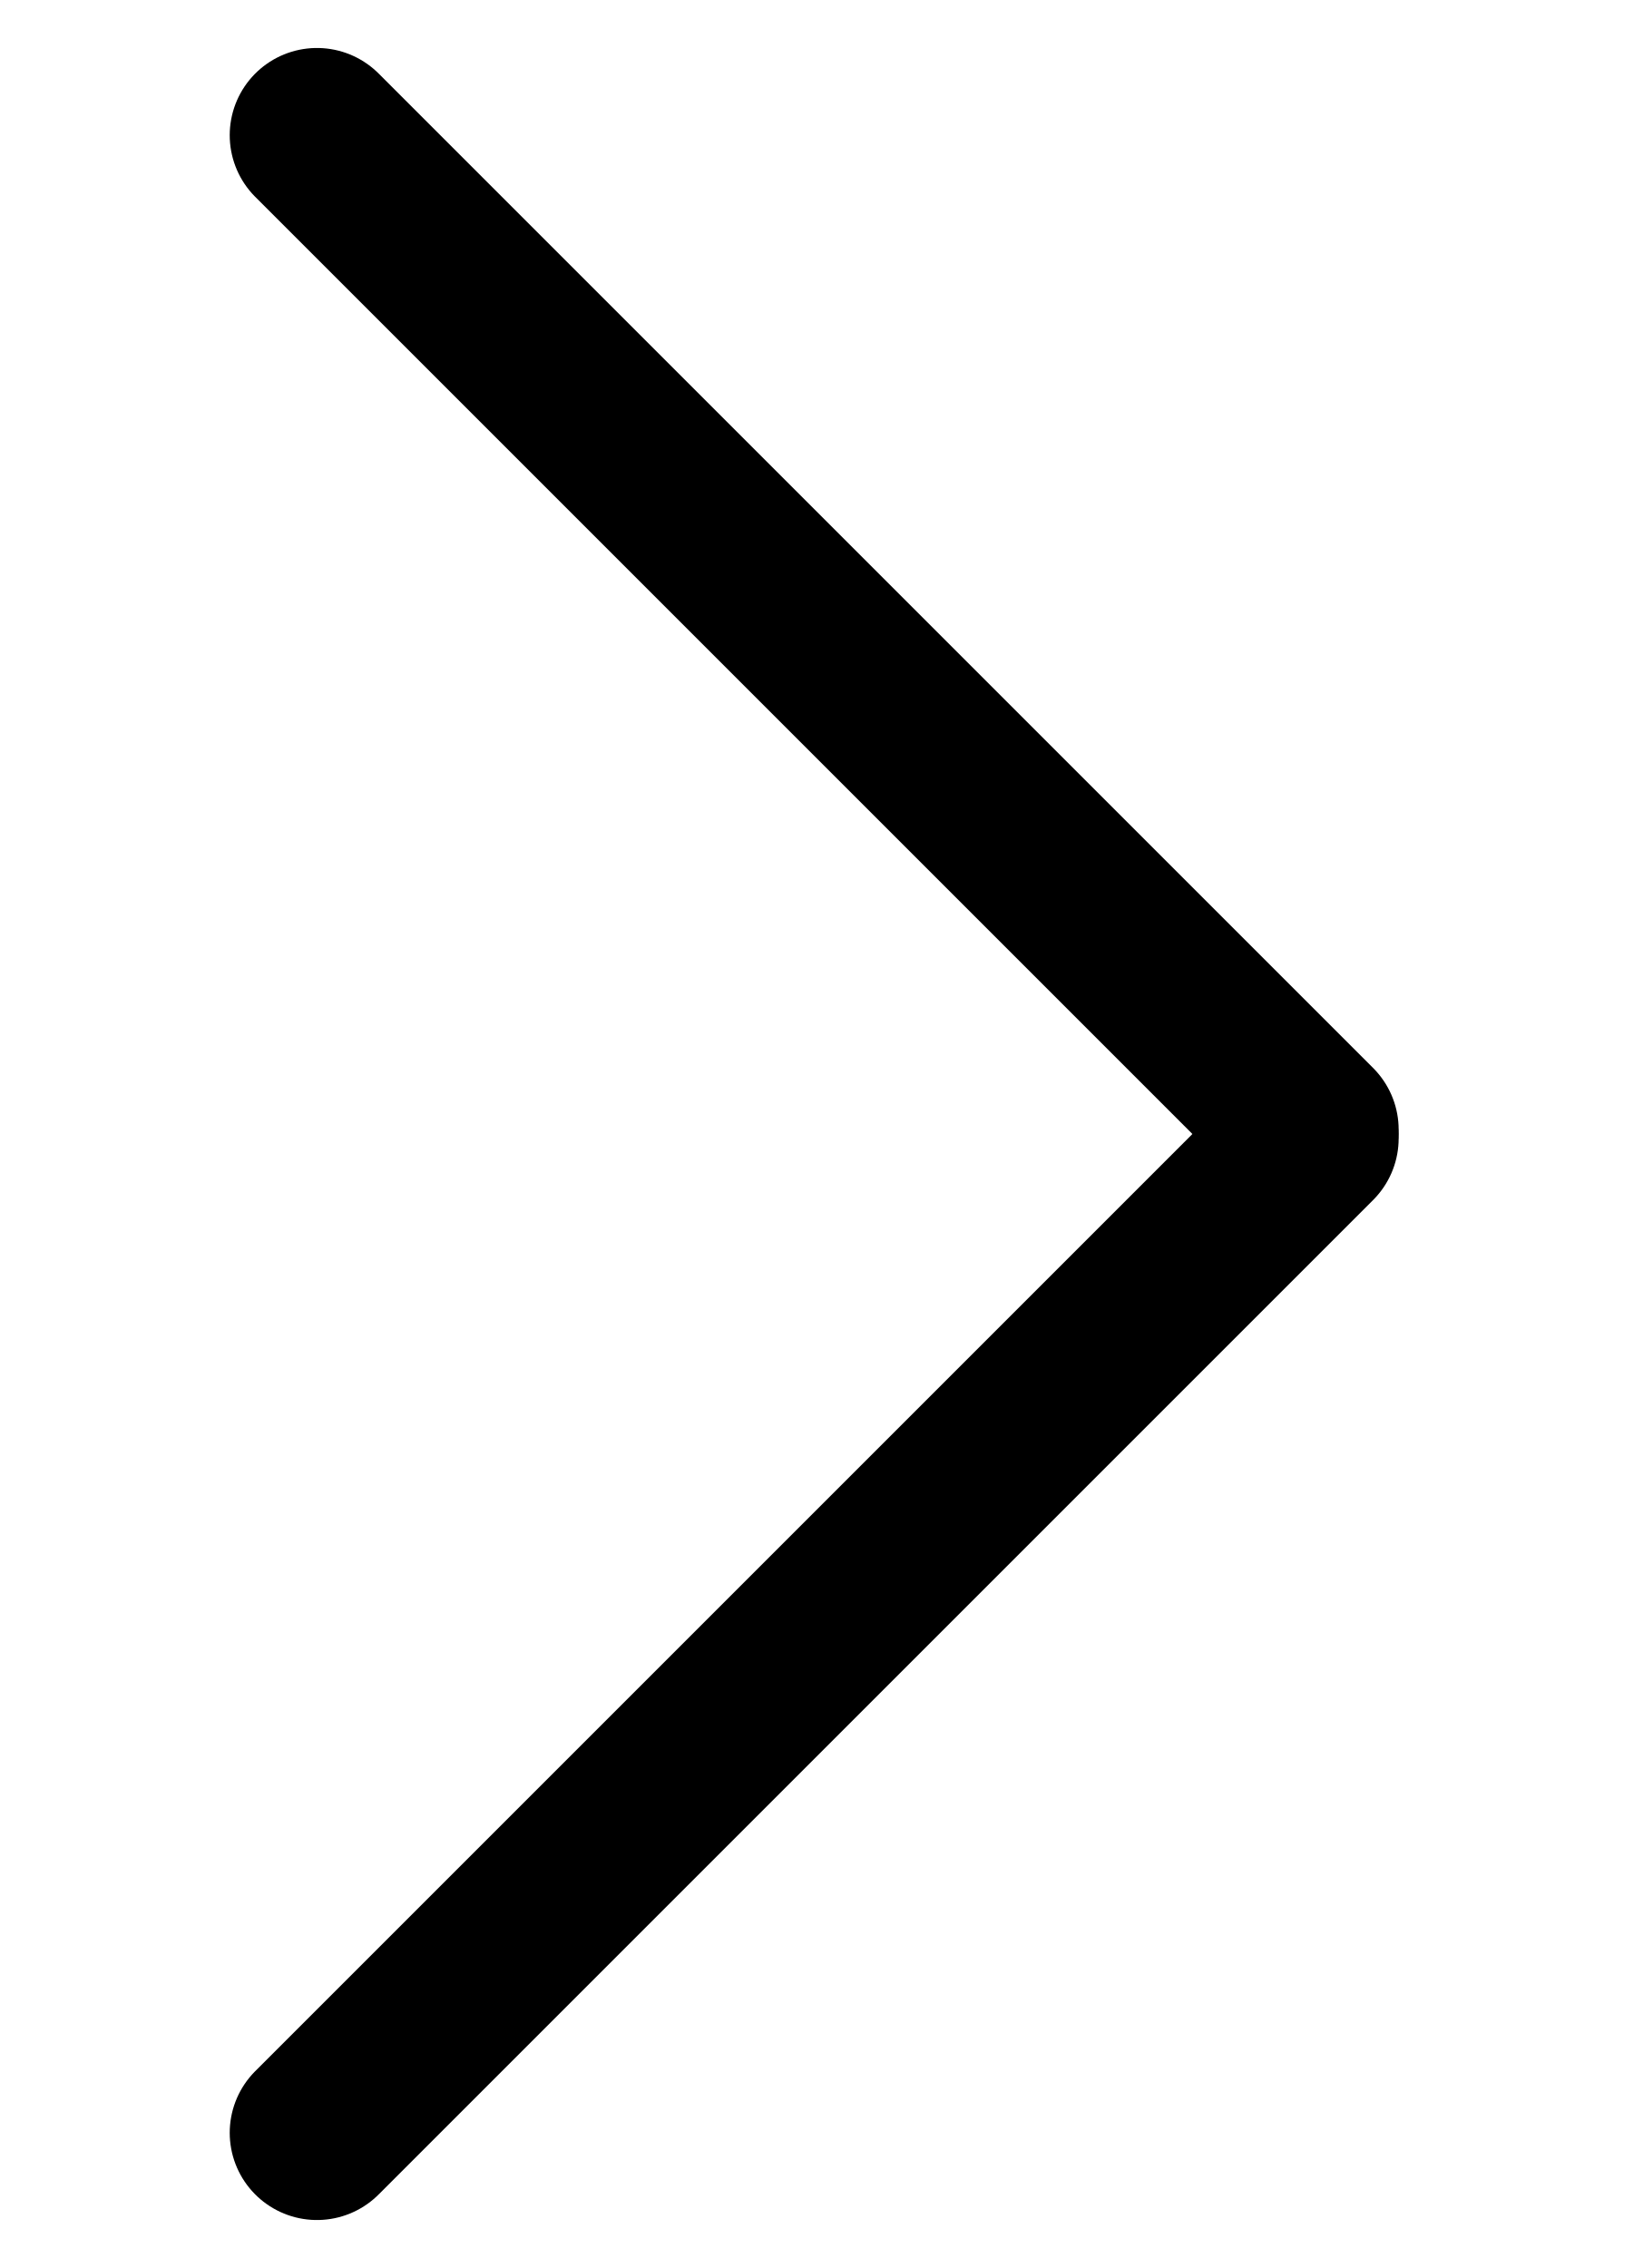
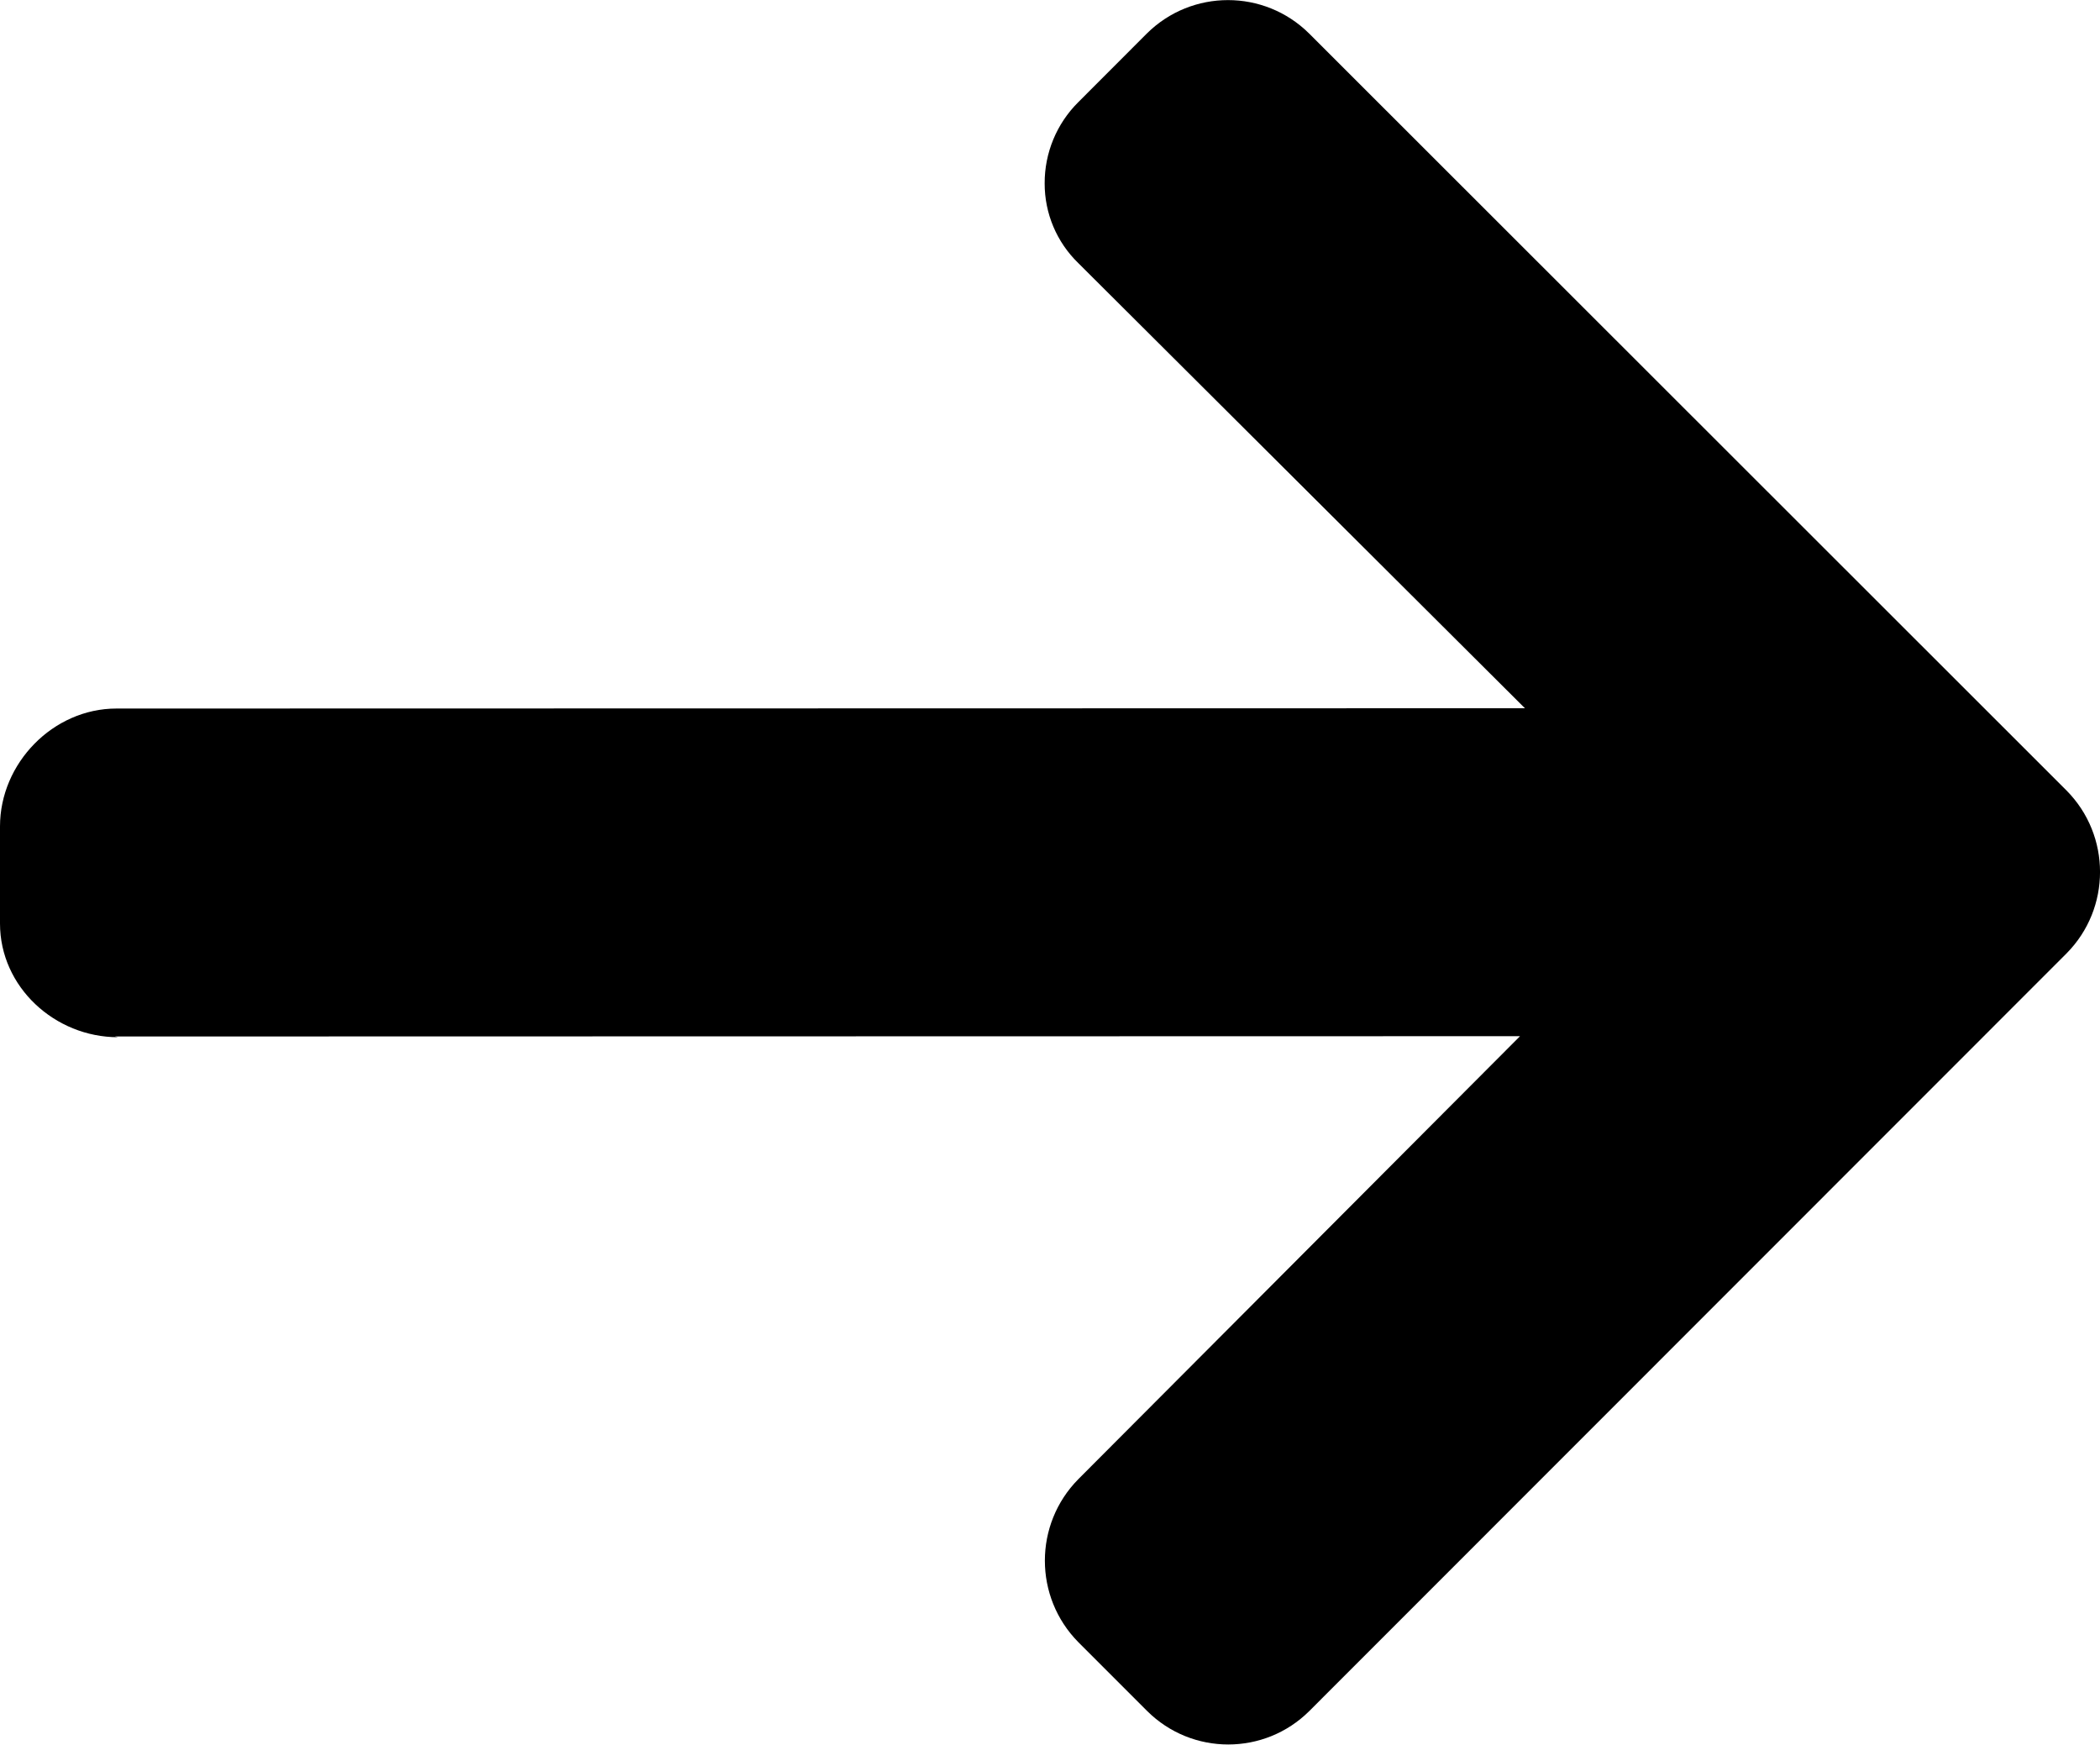
- <svg xmlns="http://www.w3.org/2000/svg" version="1.1" id="Layer_1" x="0px" y="0px" viewBox="0 0 113 156" style="enable-background:new 0 0 113 156;" xml:space="preserve">
-   <style type="text/css">
- 	.st0{fill:none;stroke:#000000;stroke-width:12;stroke-linecap:round;stroke-linejoin:round;stroke-miterlimit:10;}
- </style>
-   <g>
-     <line class="st0" x1="21.8" y1="146.7" x2="90.2" y2="78.3" />
-   </g>
-   <g>
-     <line class="st0" x1="21.8" y1="9.3" x2="90.2" y2="77.7" />
-   </g>
+ <svg xmlns="http://www.w3.org/2000/svg" id="Layer_1" data-name="Layer 1" viewBox="0 0 492 408.65">
+   <path d="M27.66,284.63l-.76-.17,329.22-.07L252.65,388.14a27.17,27.17,0,0,0,0,38.21l16.11,16.11a26.94,26.94,0,0,0,38,0L484.16,265a27.12,27.12,0,0,0,0-38.16L306.7,49.51a27,27,0,0,0-38,0l-16.1,16.12a26.65,26.65,0,0,0-7.85,19,25.9,25.9,0,0,0,7.86,18.65L357.27,207.57l-330,.07C12.45,207.64,0,220.43,0,235.25V258C0,272.85,12.84,284.63,27.66,284.63Z" transform="translate(0 -41.67)" />
</svg>
